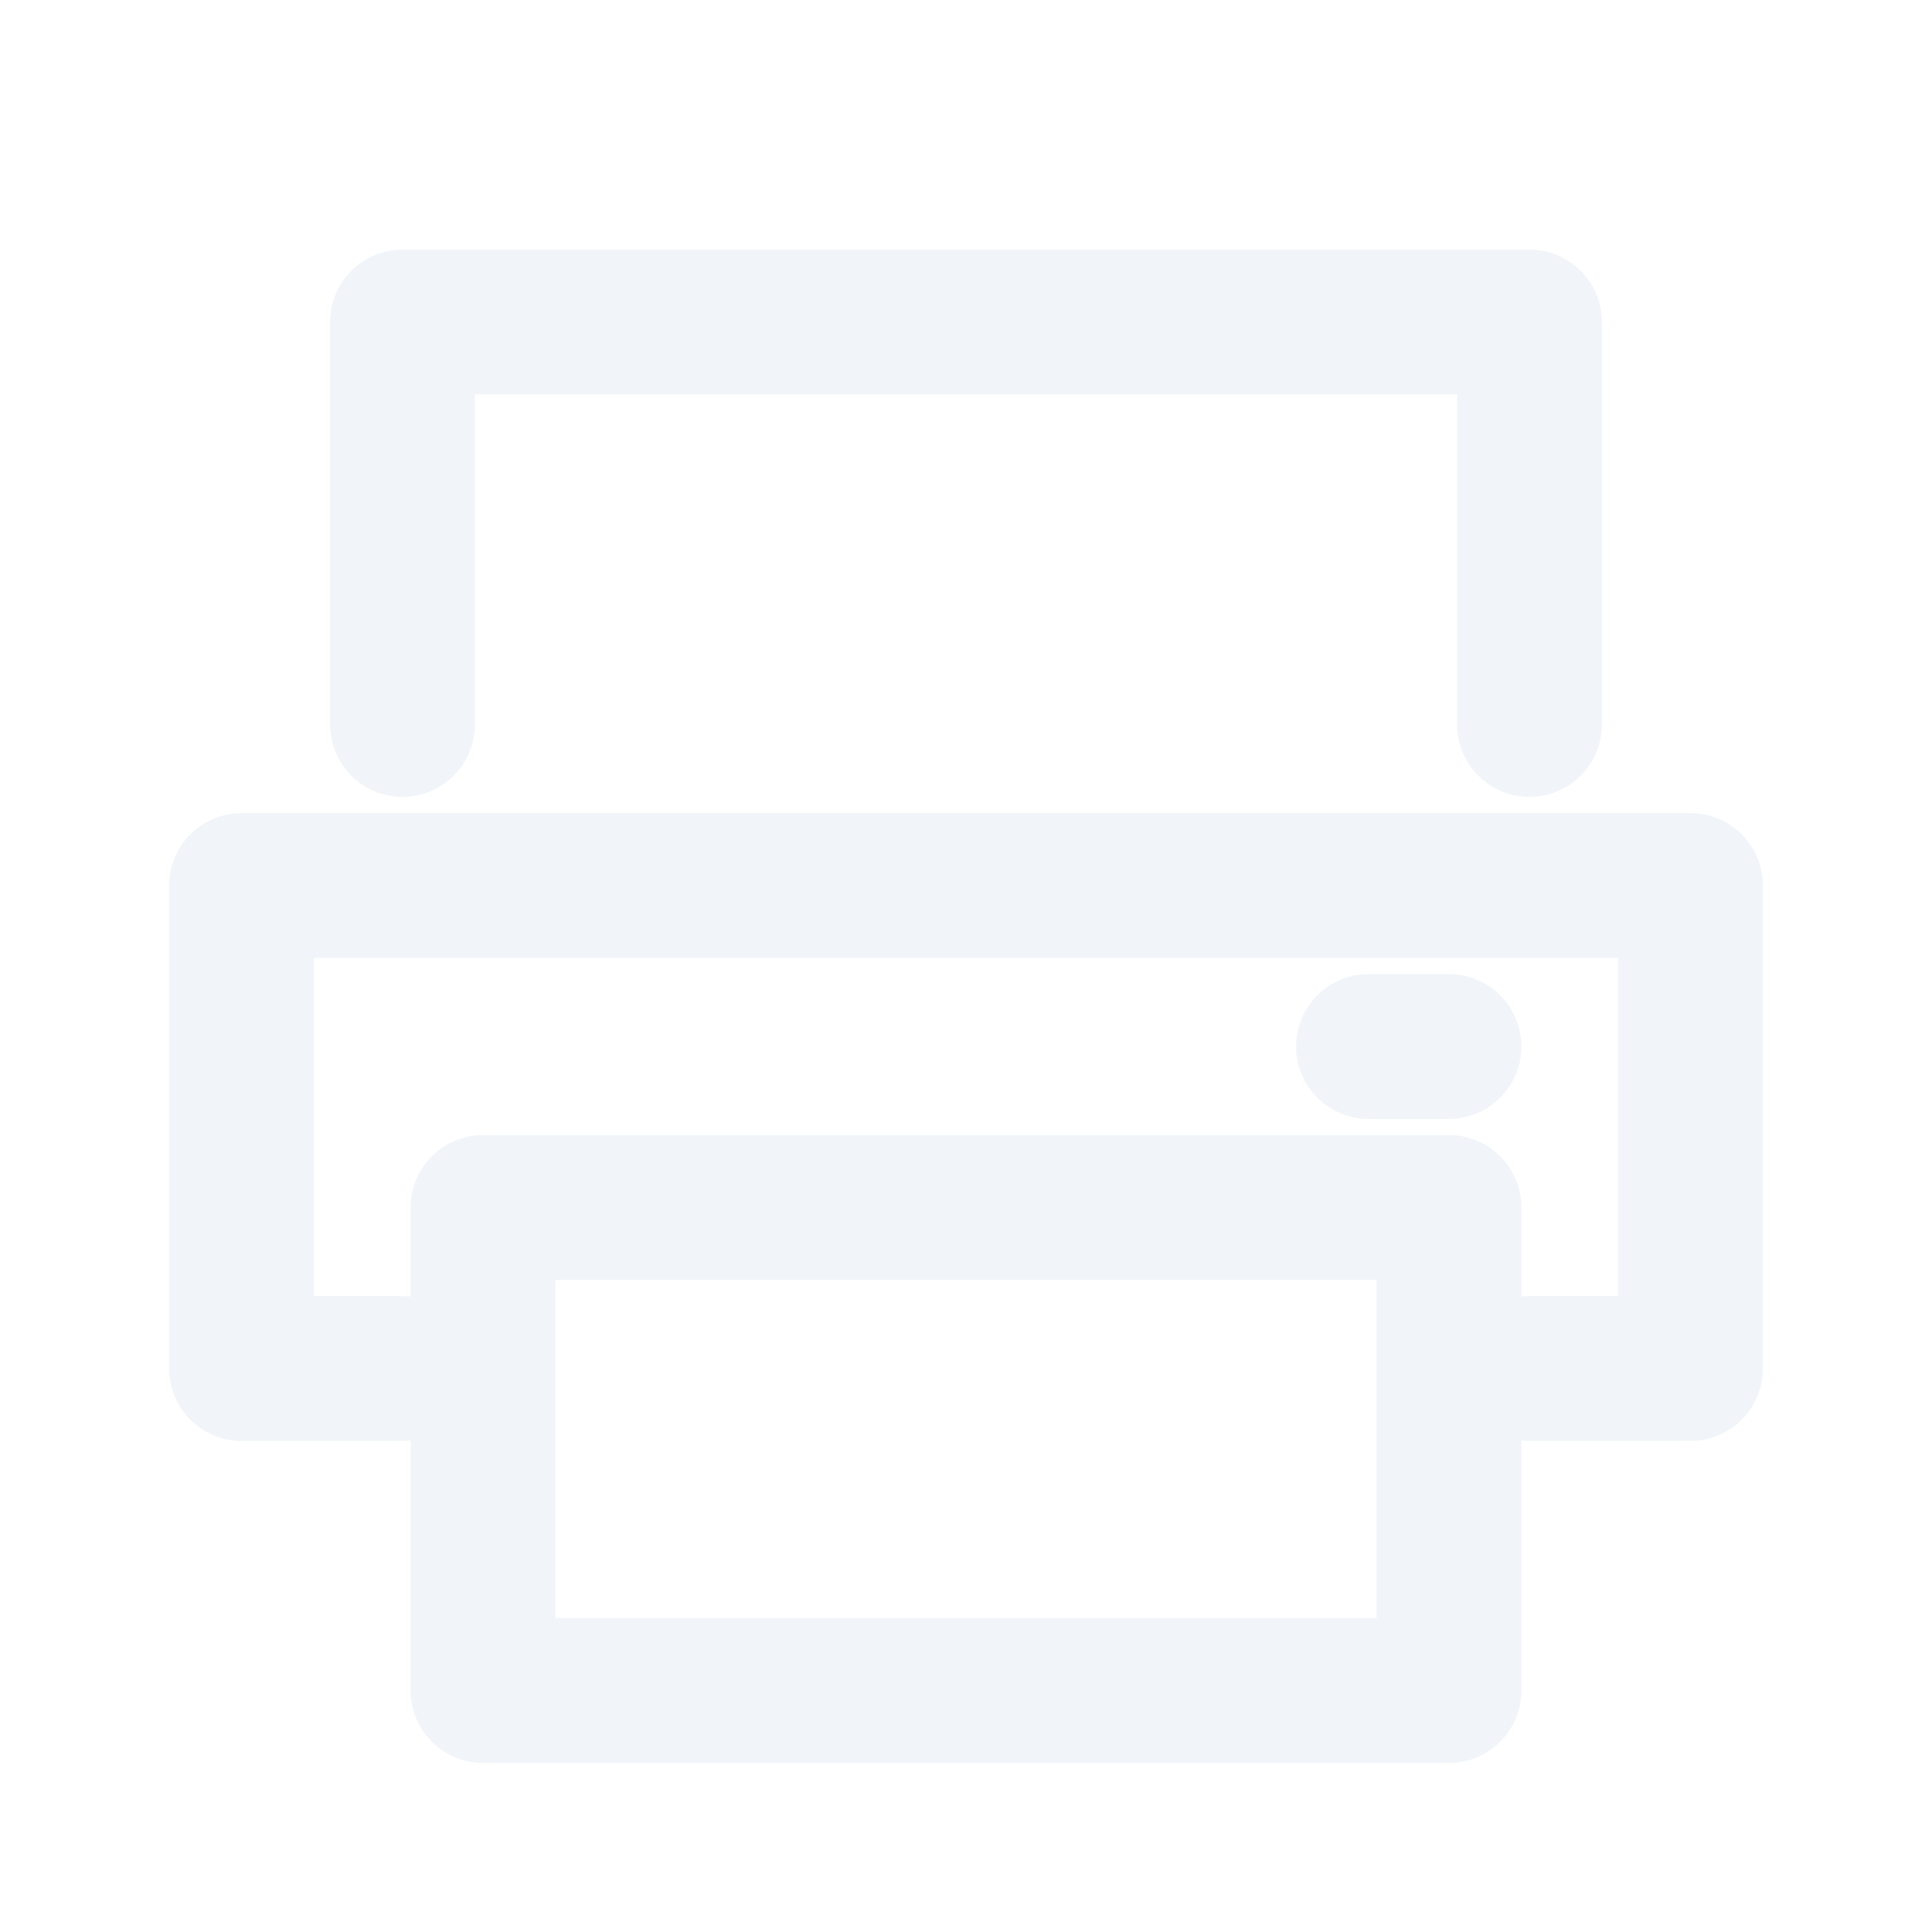
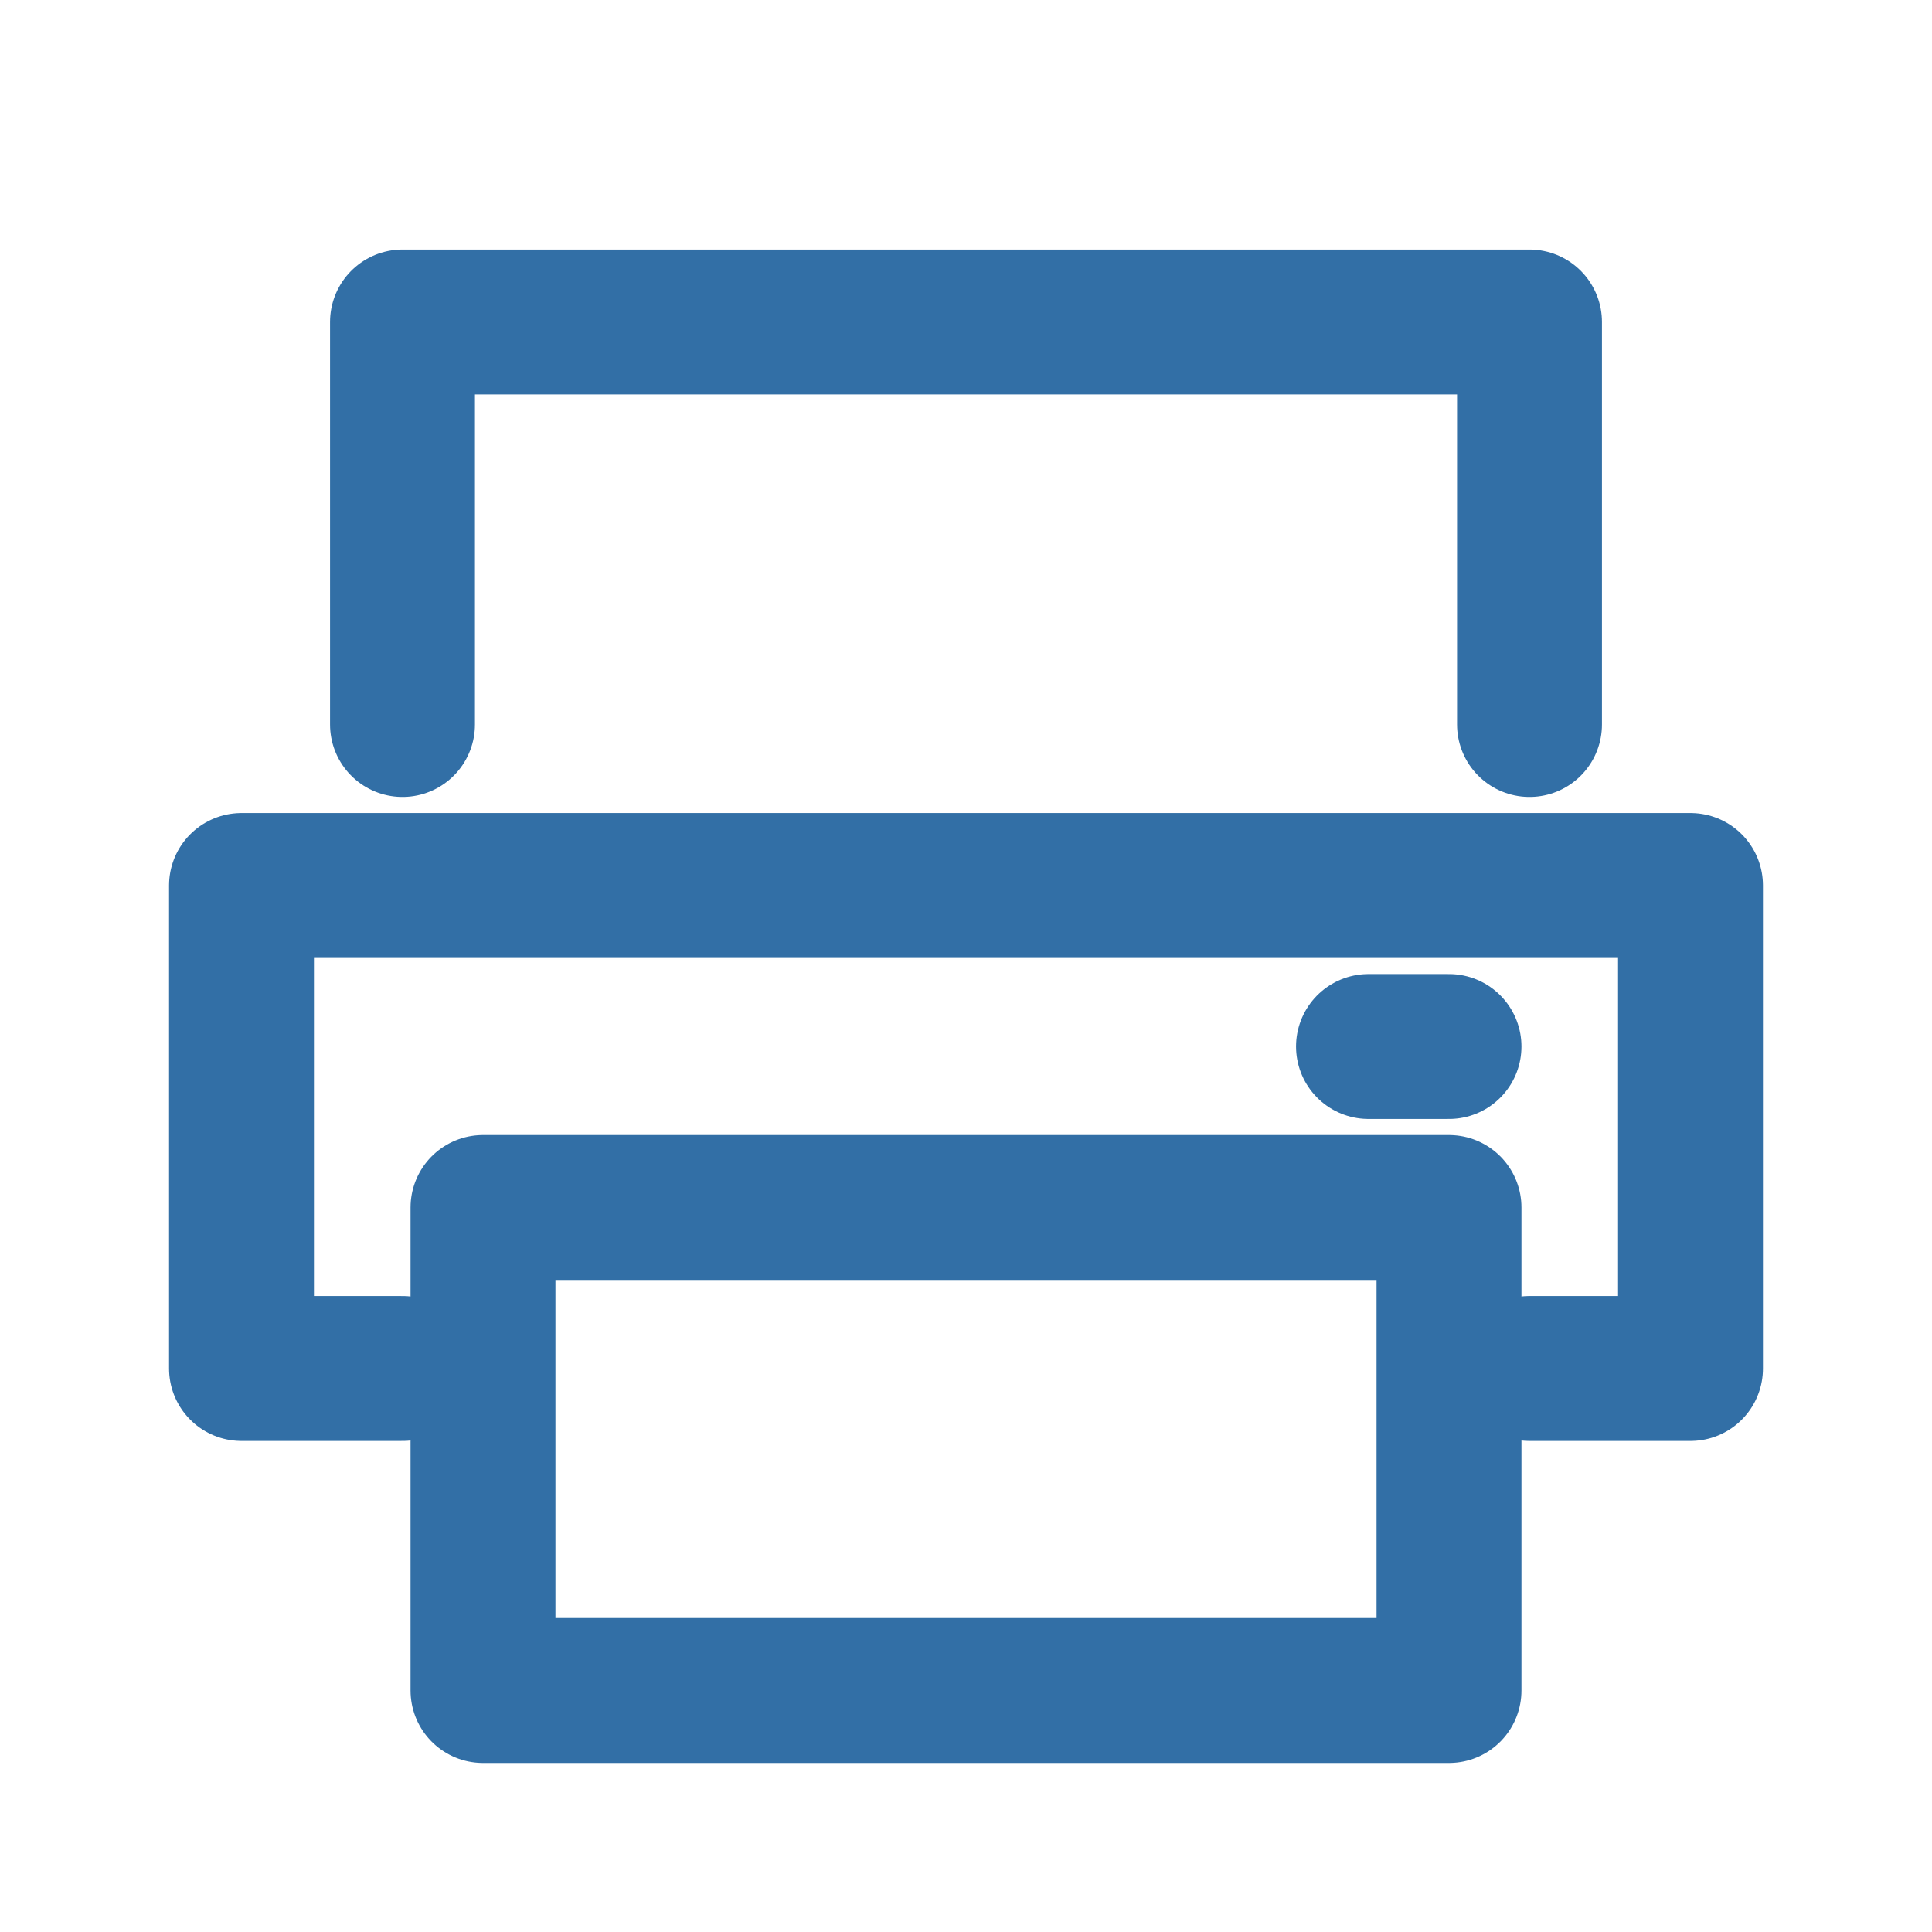
- <svg xmlns="http://www.w3.org/2000/svg" width="18" height="18" viewBox="0 0 24 24" fill="none" stroke="#F1F5F9" stroke-width="1.8" stroke-linecap="round" stroke-linejoin="round">
+ <svg xmlns="http://www.w3.org/2000/svg" width="18" height="18" viewBox="0 0 24 24" fill="none" stroke="#326FA6" stroke-width="1.8" stroke-linecap="round" stroke-linejoin="round">
  <path d="M5 9V4h14v5M5 17H3v-6h18v6h-2M6 15h12v6H6z" />
  <path d="M17 13h1" />
</svg>
